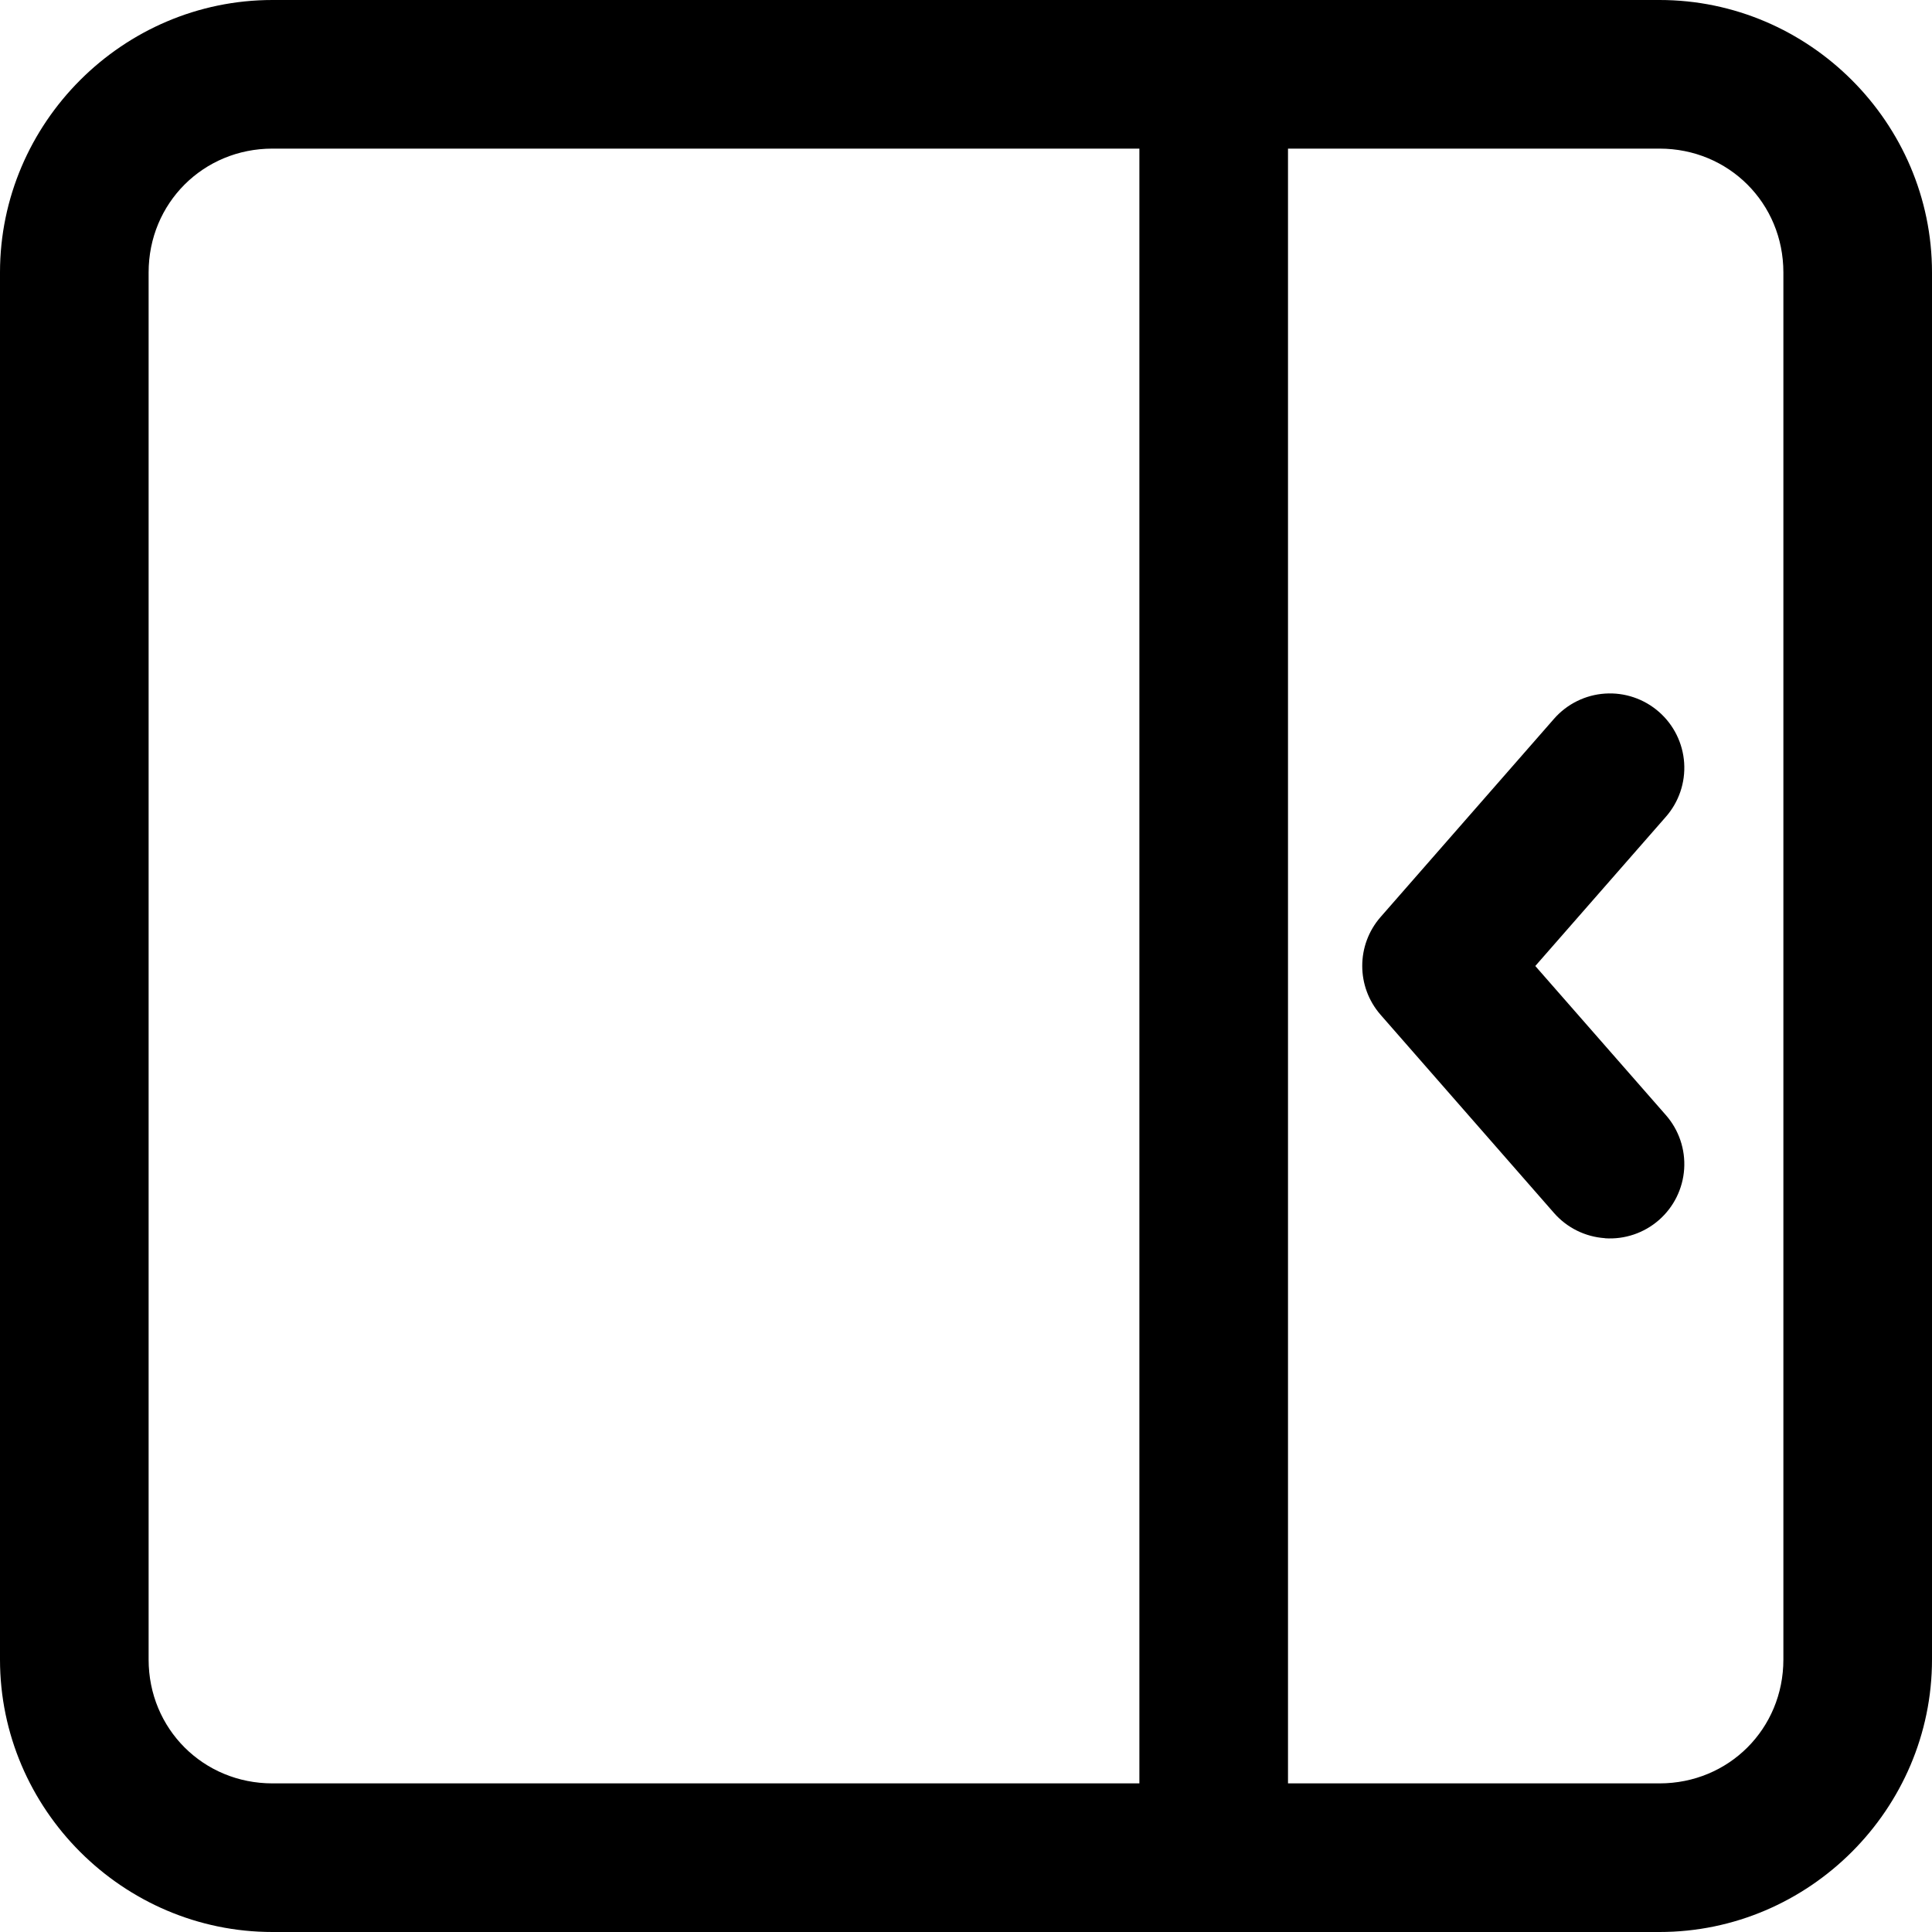
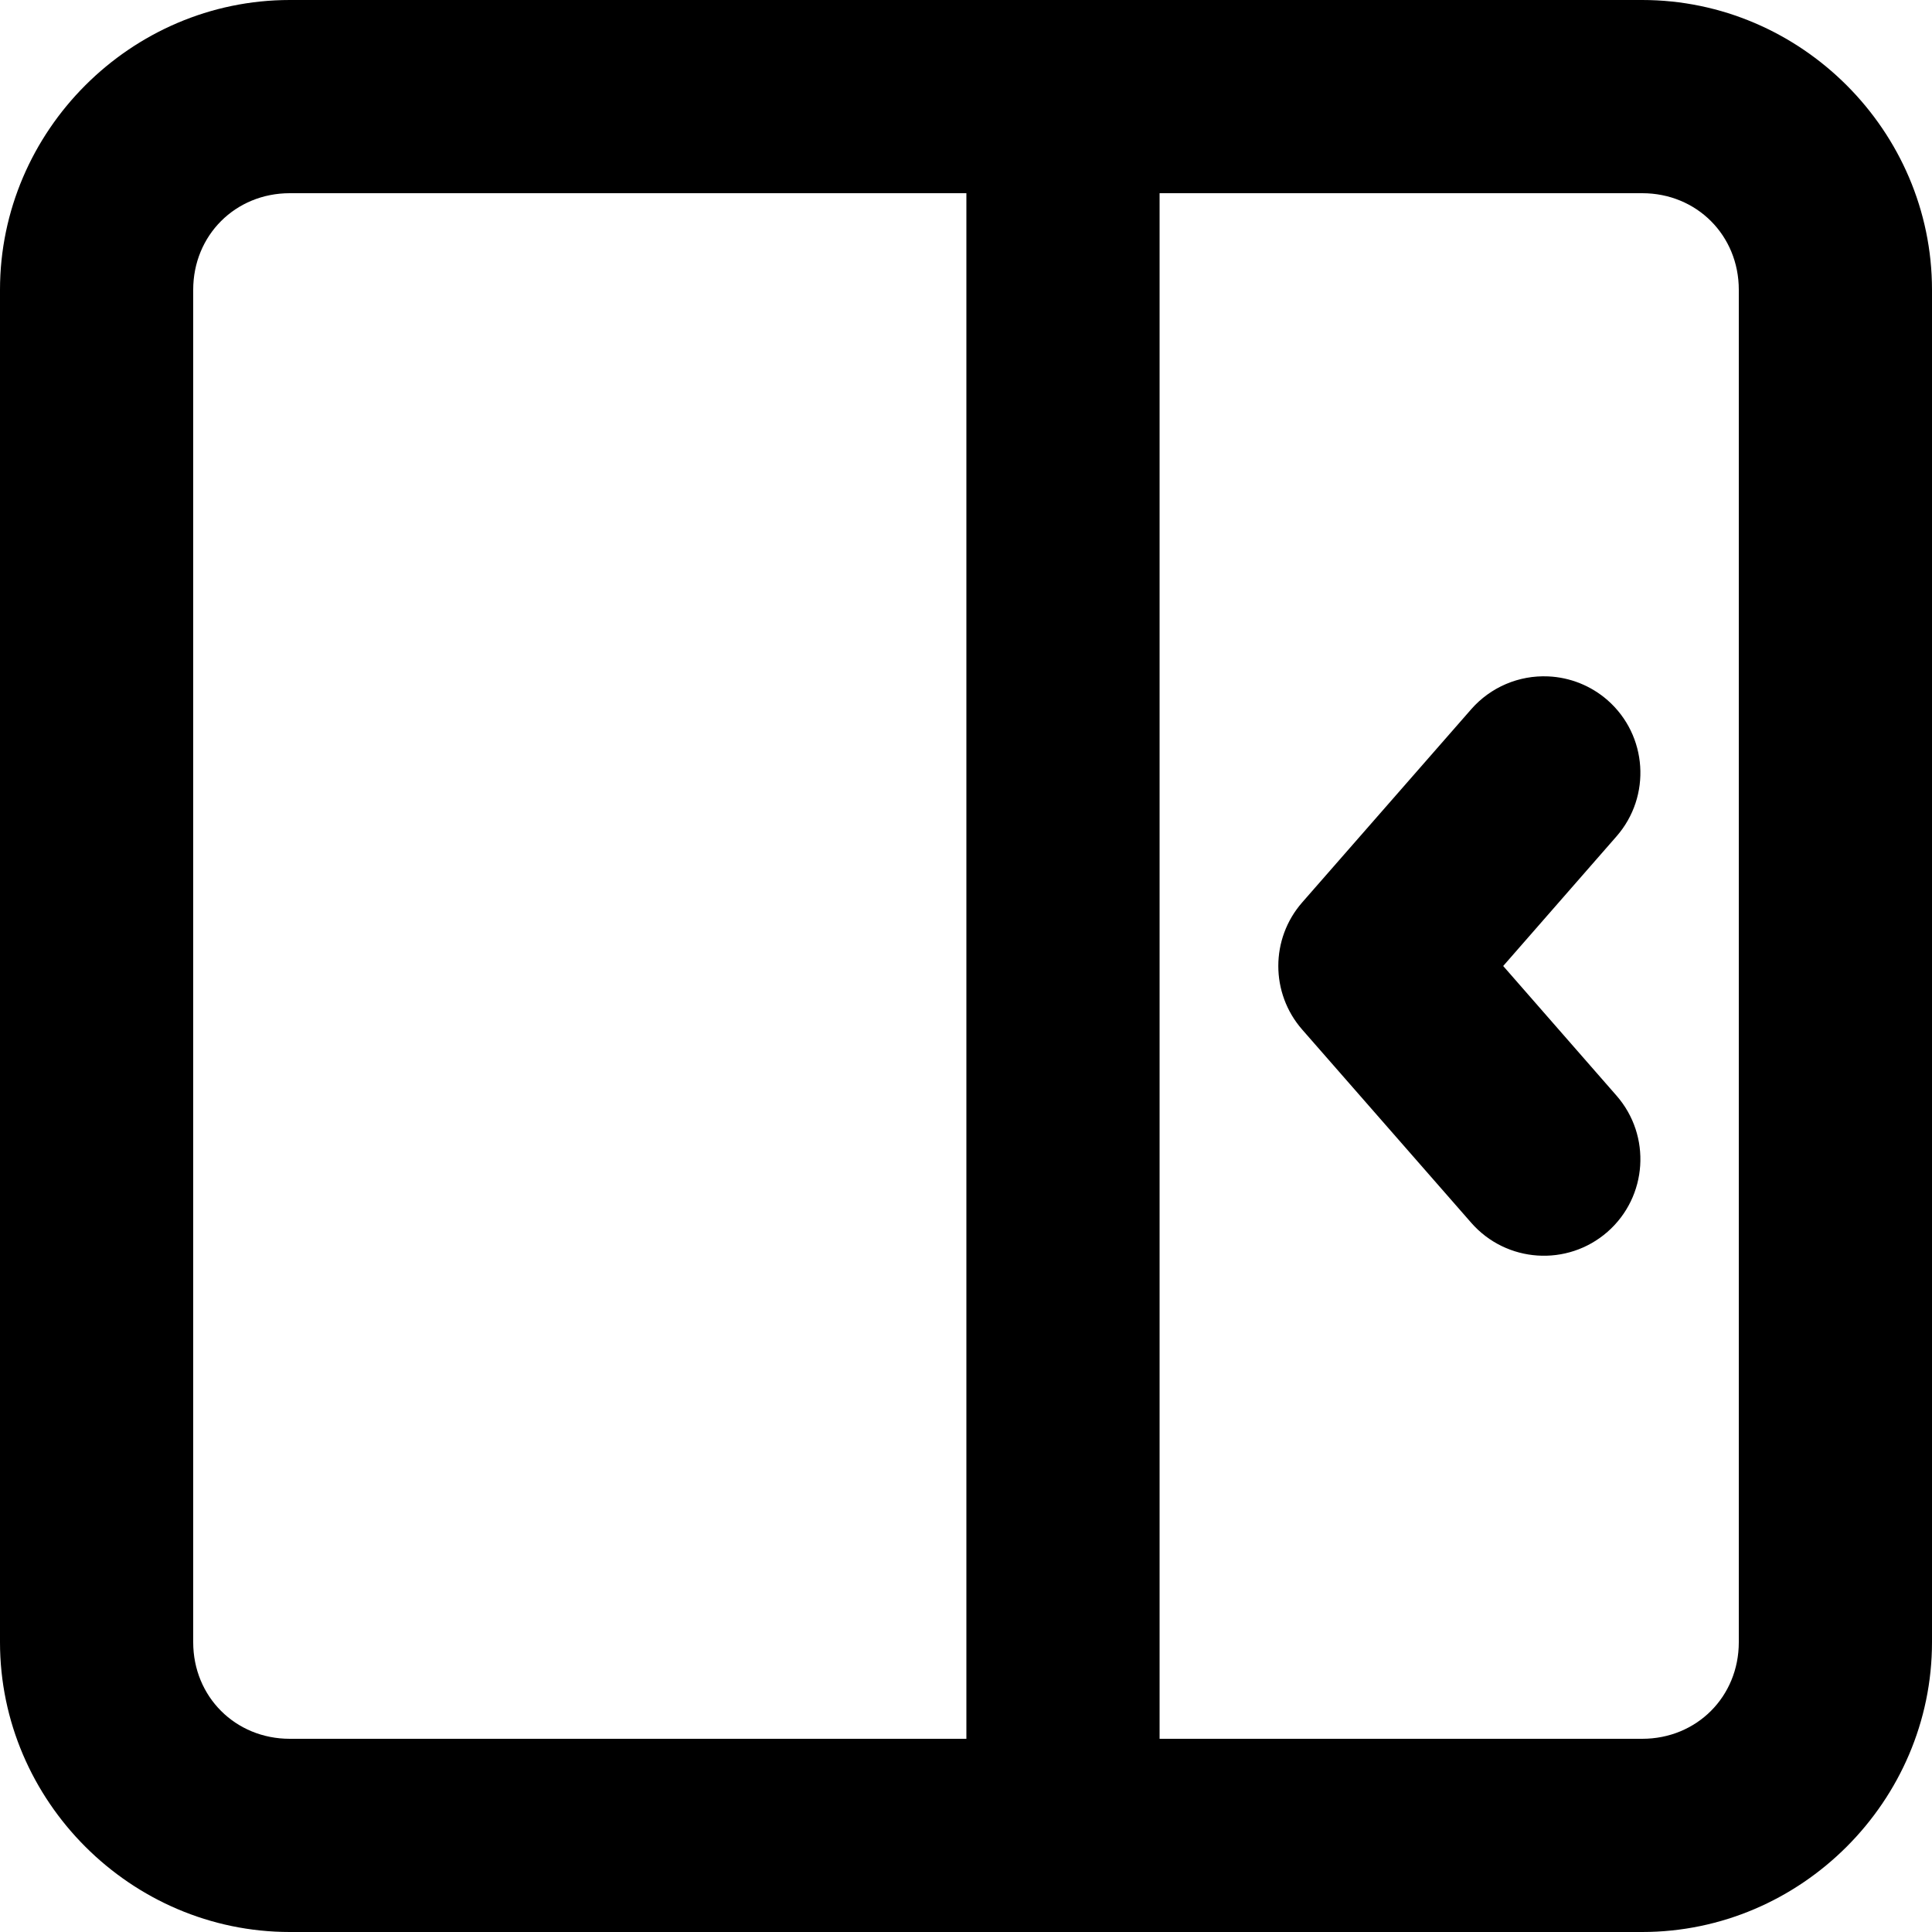
- <svg viewBox="0 0 19.5 19.5">
-   <path d="m 16.75,19.5 c 1.51,0 2.75,-1.24 2.75,-2.75 v -14 C 19.5,1.24 18.26,0 16.75,0 h -4.5 -9.5 C 1.24,0 0,1.24 0,2.75 v 14 c 0,1.51 1.24,2.75 2.75,2.75 h 9.5 z m 0,-1.5 H 13 V 1.5 h 3.75 C 17.449,1.5 18,2.051 18,2.75 v 14 C 18,17.449 17.449,18 16.75,18 Z M 11.5,18 H 2.75 C 2.051,18 1.5,17.449 1.5,16.75 v -14 C 1.5,2.051 2.051,1.5 2.75,1.5 h 8.75 z m 4.699,-5.502 a 0.75,0.75 0 0 0 0.545,-0.184 0.75,0.75 0 0 0 0.07,-1.059 L 15.496,9.75 16.814,8.244 a 0.75,0.75 0 0 0 -0.07,-1.059 0.75,0.75 0 0 0 -1.059,0.07 l -1.75,2 a 0.75,0.75 0 0 0 0,0.988 l 1.75,2 a 0.75,0.75 0 0 0 0.514,0.254 z" />
+ <svg viewBox="0 0 20 20">
+   <path d="M 3 0 C 1.355 0 0 1.355 0 3 L 0 17 C 0 18.645 1.355 20 3 20 L 11.004 20 L 17 20 C 18.645 20 20 18.645 20 17 L 20 3 C 20 1.355 18.645 0 17 0 L 11.004 0 L 3 0 z M 3 2 L 10.004 2 L 10.004 18 L 3 18 C 2.436 18 2 17.564 2 17 L 2 3 C 2 2.436 2.436 2 3 2 z M 12.004 2 L 17 2 C 17.564 2 18 2.436 18 3 L 18 17 C 18 17.564 17.564 18 17 18 L 12.004 18 L 12.004 2 z M 16.027 7.002 A 1 1 0 0 0 15.23 7.342 L 13.48 9.342 A 1 1 0 0 0 13.48 10.658 L 15.23 12.658 A 1 1 0 0 0 16.641 12.752 A 1 1 0 0 0 16.734 11.342 L 15.561 10 L 16.734 8.658 A 1 1 0 0 0 16.641 7.248 A 1 1 0 0 0 16.027 7.002 z " />
</svg>
